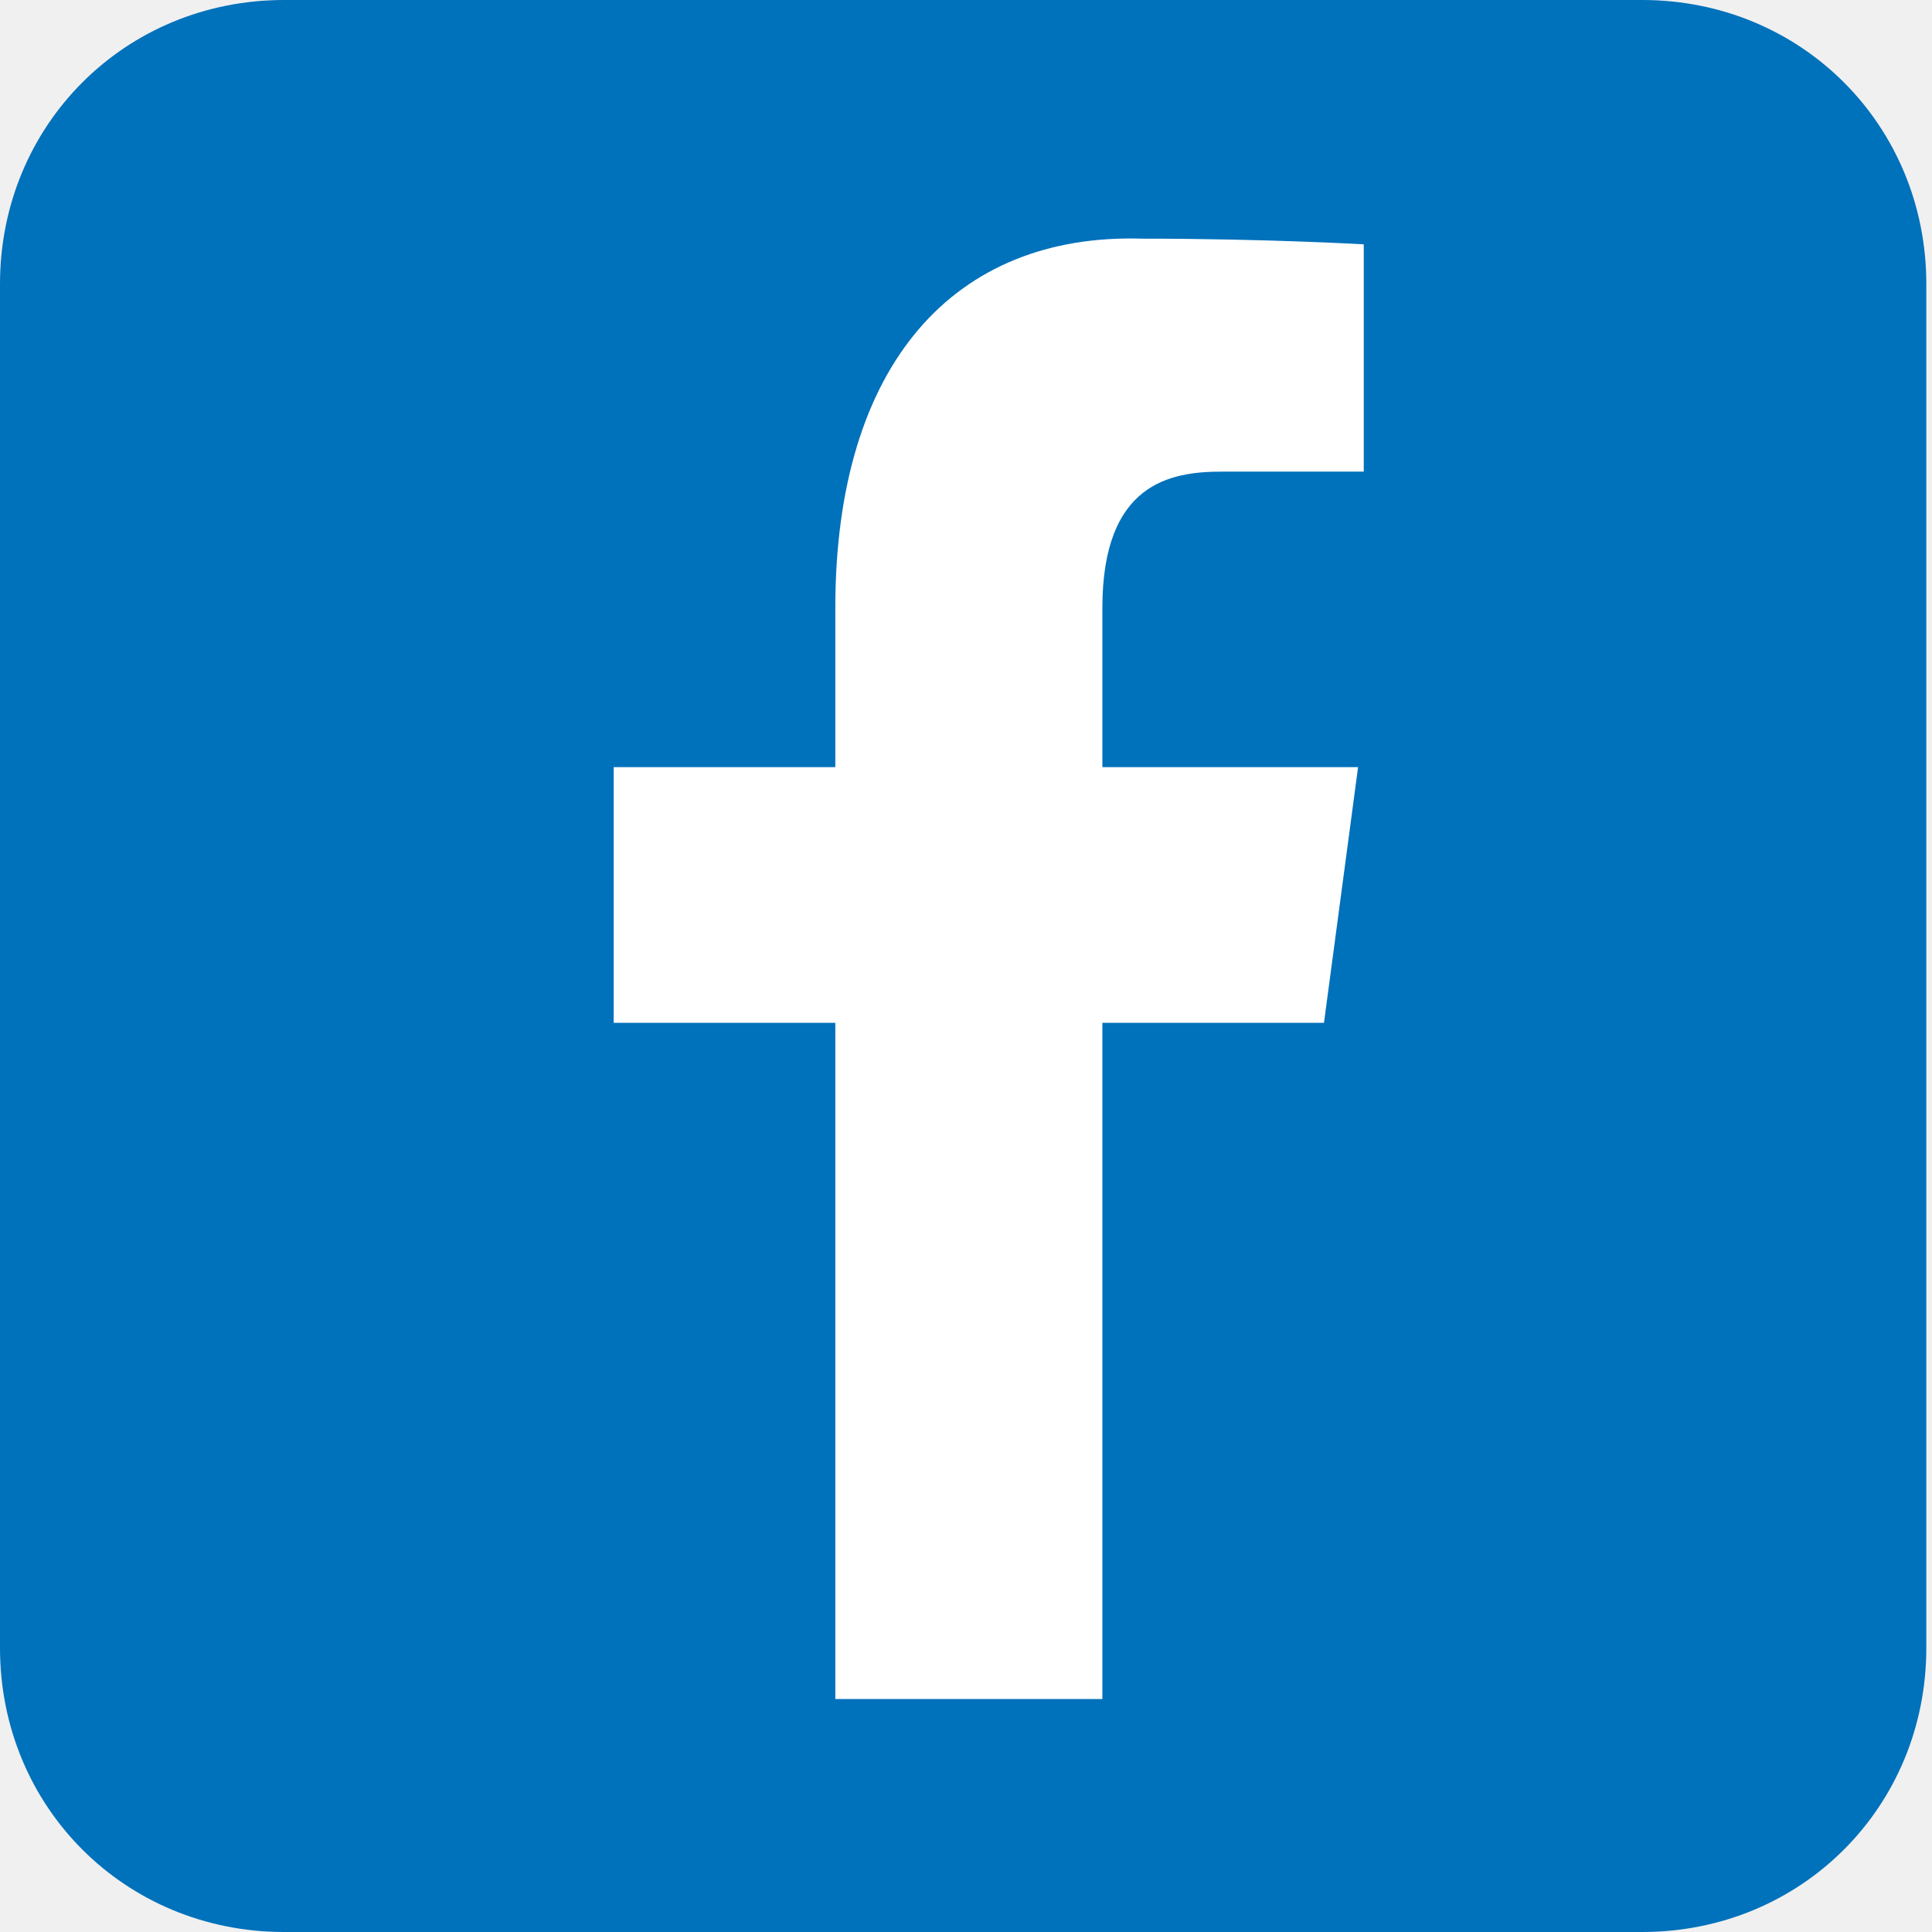
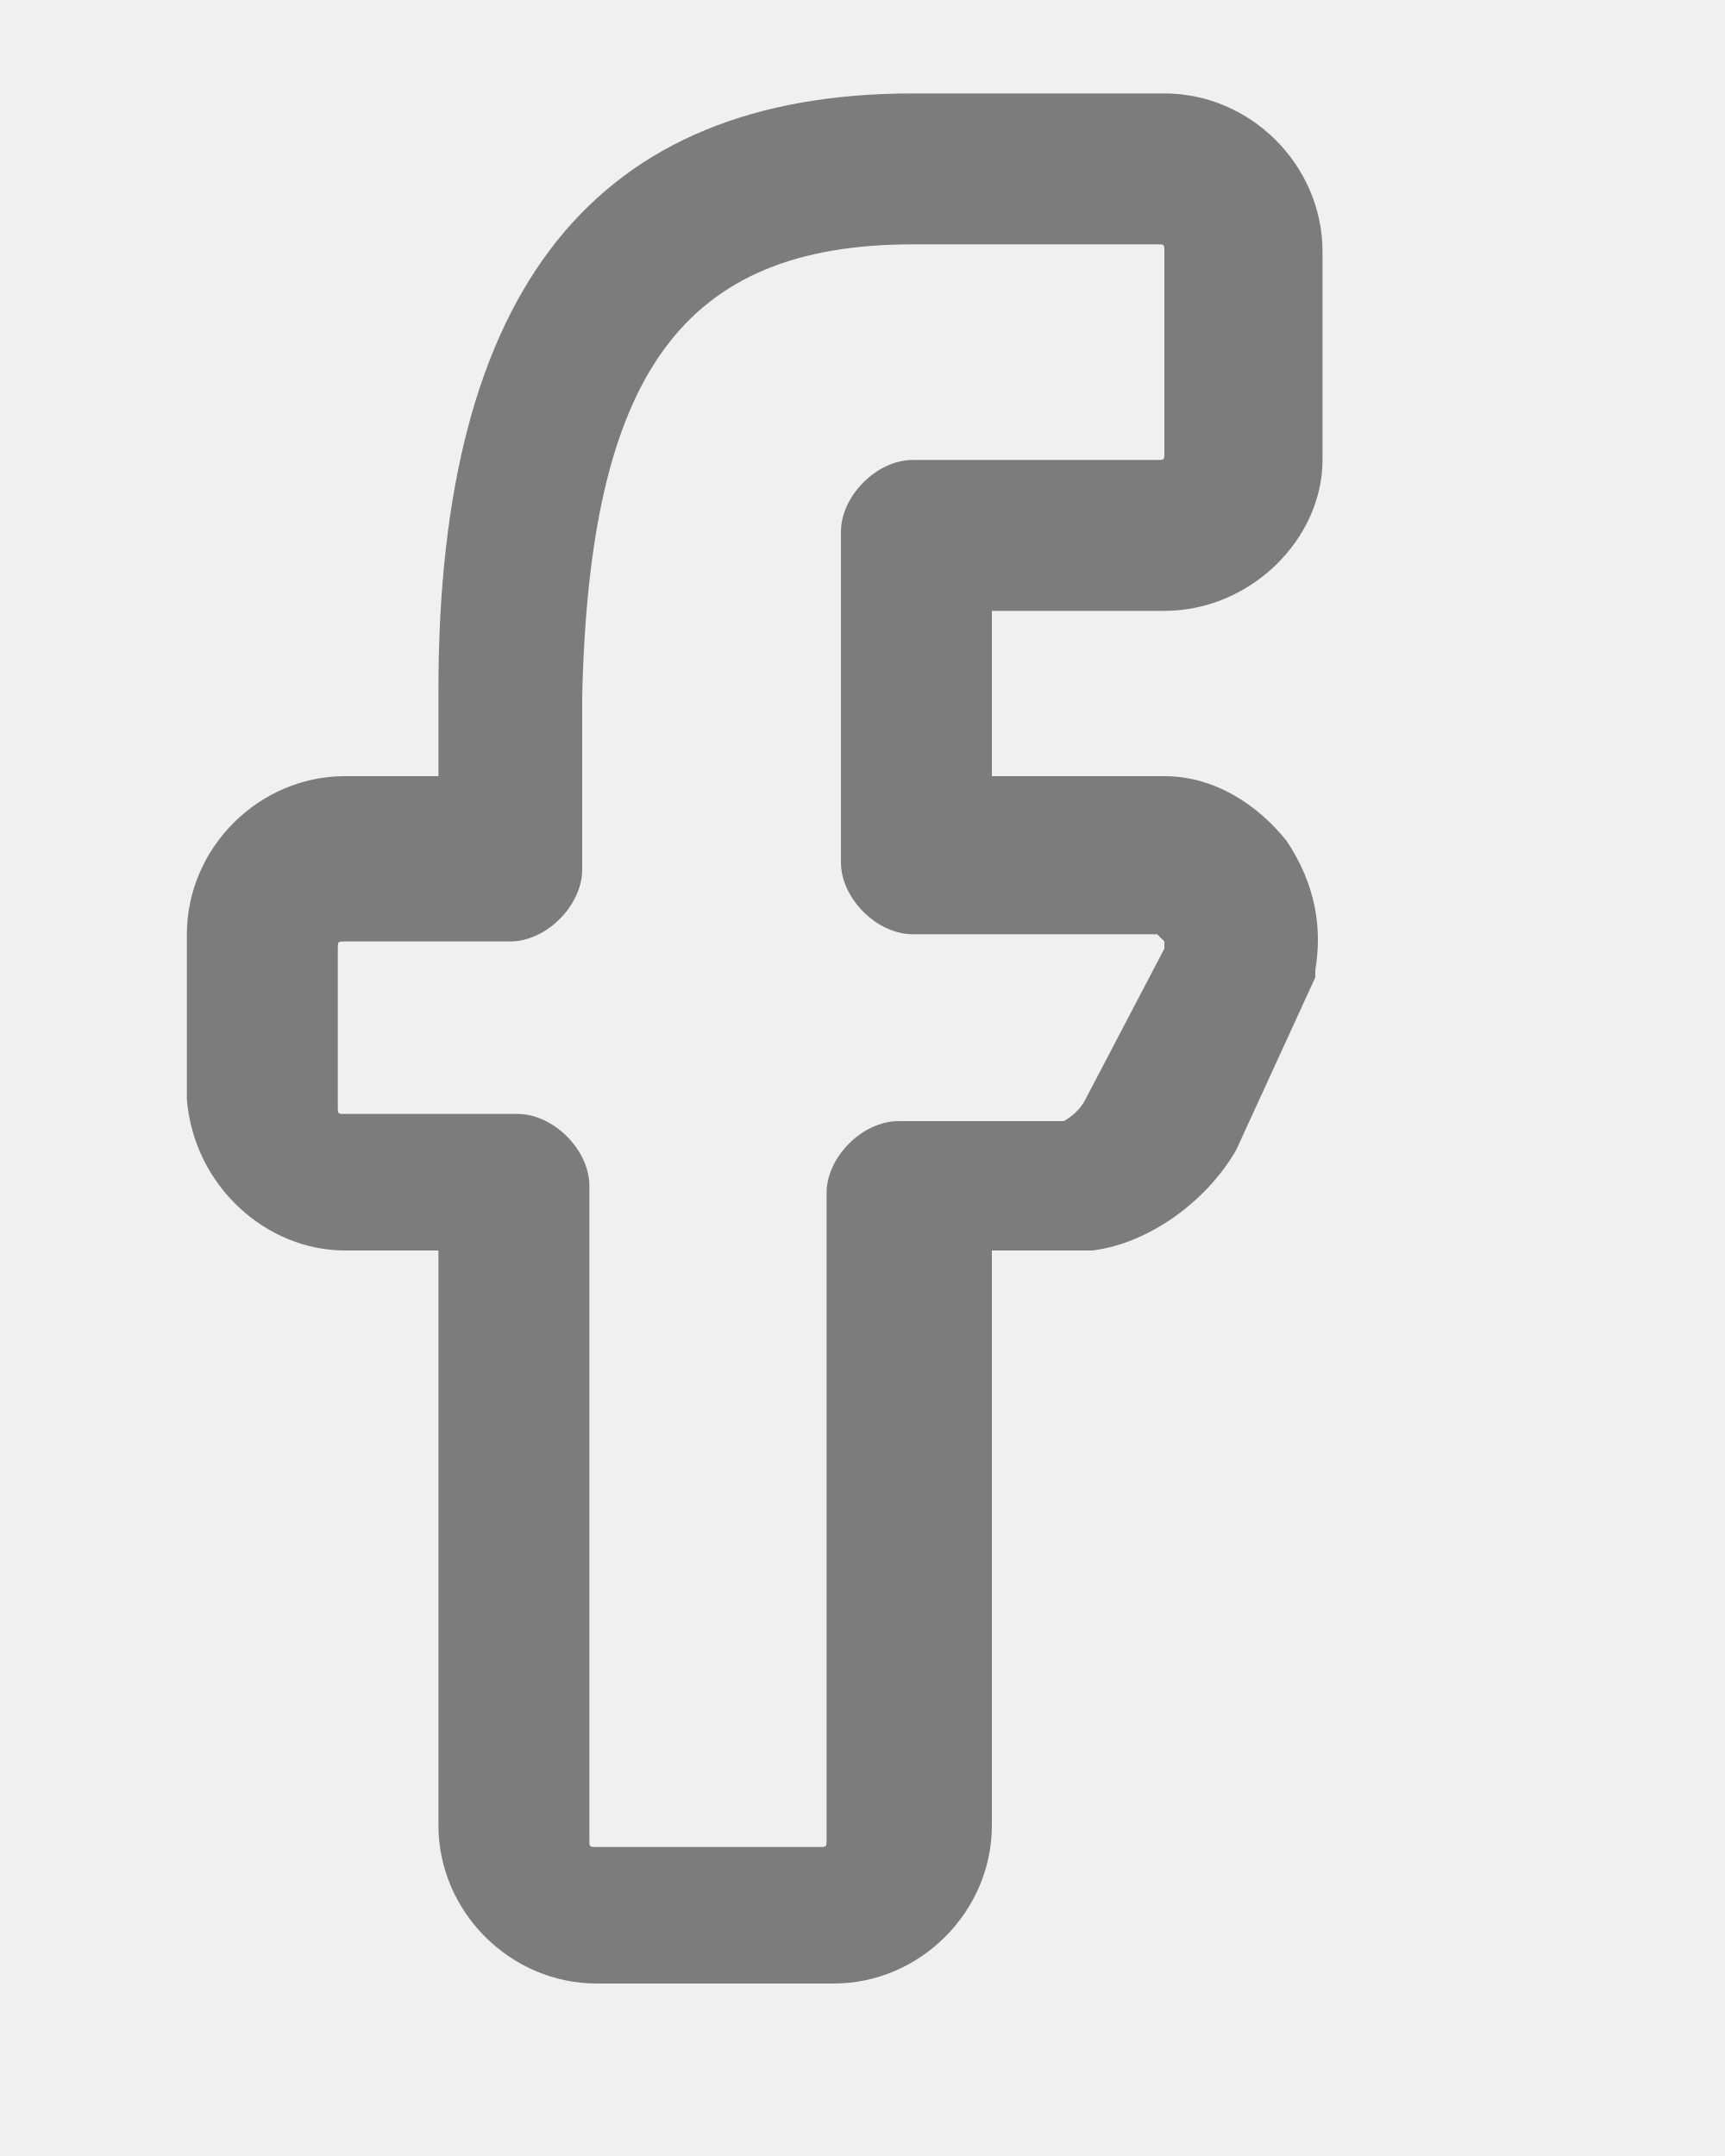
- <svg xmlns="http://www.w3.org/2000/svg" version="1.1" id="Layer_1" x="0px" y="0px" viewBox="0 0 34 34" style="enable-background:new 0 0 34 34;" xml:space="preserve">
+ <svg xmlns="http://www.w3.org/2000/svg" version="1.1" id="Layer_1" x="0px" y="0px" viewBox="0 0 24 30" style="enable-background:new 0 0 24 30;" xml:space="preserve">
  <style type="text/css">
- 	.st0{fill:#0071BB;}
- 	.st1{fill:#FFFFFF;}
+ 	.st0{fill:#7C7C7C;}
</style>
-   <g id="Page-1">
-     <path id="Rectangle-4" class="st0" d="M5,0h23.9c2.8,0,5,2.2,5,5v24c0,2.8-2.2,5-5,5H5c-2.8,0-5-2.2-5-5V5C0,2.2,2.2,0,5,0z" />
-     <path id="Fill-1" class="st1" d="M14.7,10.7v2.8h-3.9V18h3.9v11.9h4.7V18h3.9l0.6-4.5h-4.5v-2.8c0-2.2,1.2-2.4,2.1-2.4H24V4.3   c0,0-1.7-0.1-3.9-0.1C16.8,4.1,14.7,6.4,14.7,10.7" />
-   </g>
+   <path class="st0" d="M16.2,8.5c1.2,0,2.2-1,2.2-2.1V3.5c0-1.2-1-2.2-2.2-2.2h-3.5C8.3,1.3,6.1,4,6.1,9.6v1.2H4.8  c-1.2,0-2.2,1-2.2,2.2l0,2.3c0.1,1.2,1.1,2.1,2.2,2.1h1.3v8c0,1.2,1,2.2,2.2,2.2h3.3c1.2,0,2.2-1,2.2-2.2v-8l1.4,0  c0.8-0.1,1.6-0.7,2-1.4l1.1-2.4l0-0.1c0.1-0.6,0-1.2-0.4-1.8c-0.4-0.5-1-0.9-1.7-0.9h-2.4V8.5H16.2z M11.7,7.4V12c0,0.5,0.5,1,1,1  h3.4c0,0,0,0,0.1,0.1c0,0,0,0,0,0.1l-1.1,2.1c-0.1,0.2-0.3,0.3-0.3,0.3h-2.3c-0.5,0-1,0.5-1,1v9c0,0.1,0,0.1-0.1,0.1H8.3  c-0.1,0-0.1,0-0.1-0.1v-9.1c0-0.5-0.5-1-1-1H4.8c-0.1,0-0.1,0-0.1-0.1v-2.2c0-0.1,0-0.1,0.1-0.1h2.3c0.5,0,1-0.5,1-1V9.7  c0.1-4.5,1.4-6.3,4.6-6.3h3.4c0.1,0,0.1,0,0.1,0.1v2.8c0,0.1,0,0.1-0.1,0.1h-3.4C12.2,6.4,11.7,6.9,11.7,7.4z" />
</svg>
